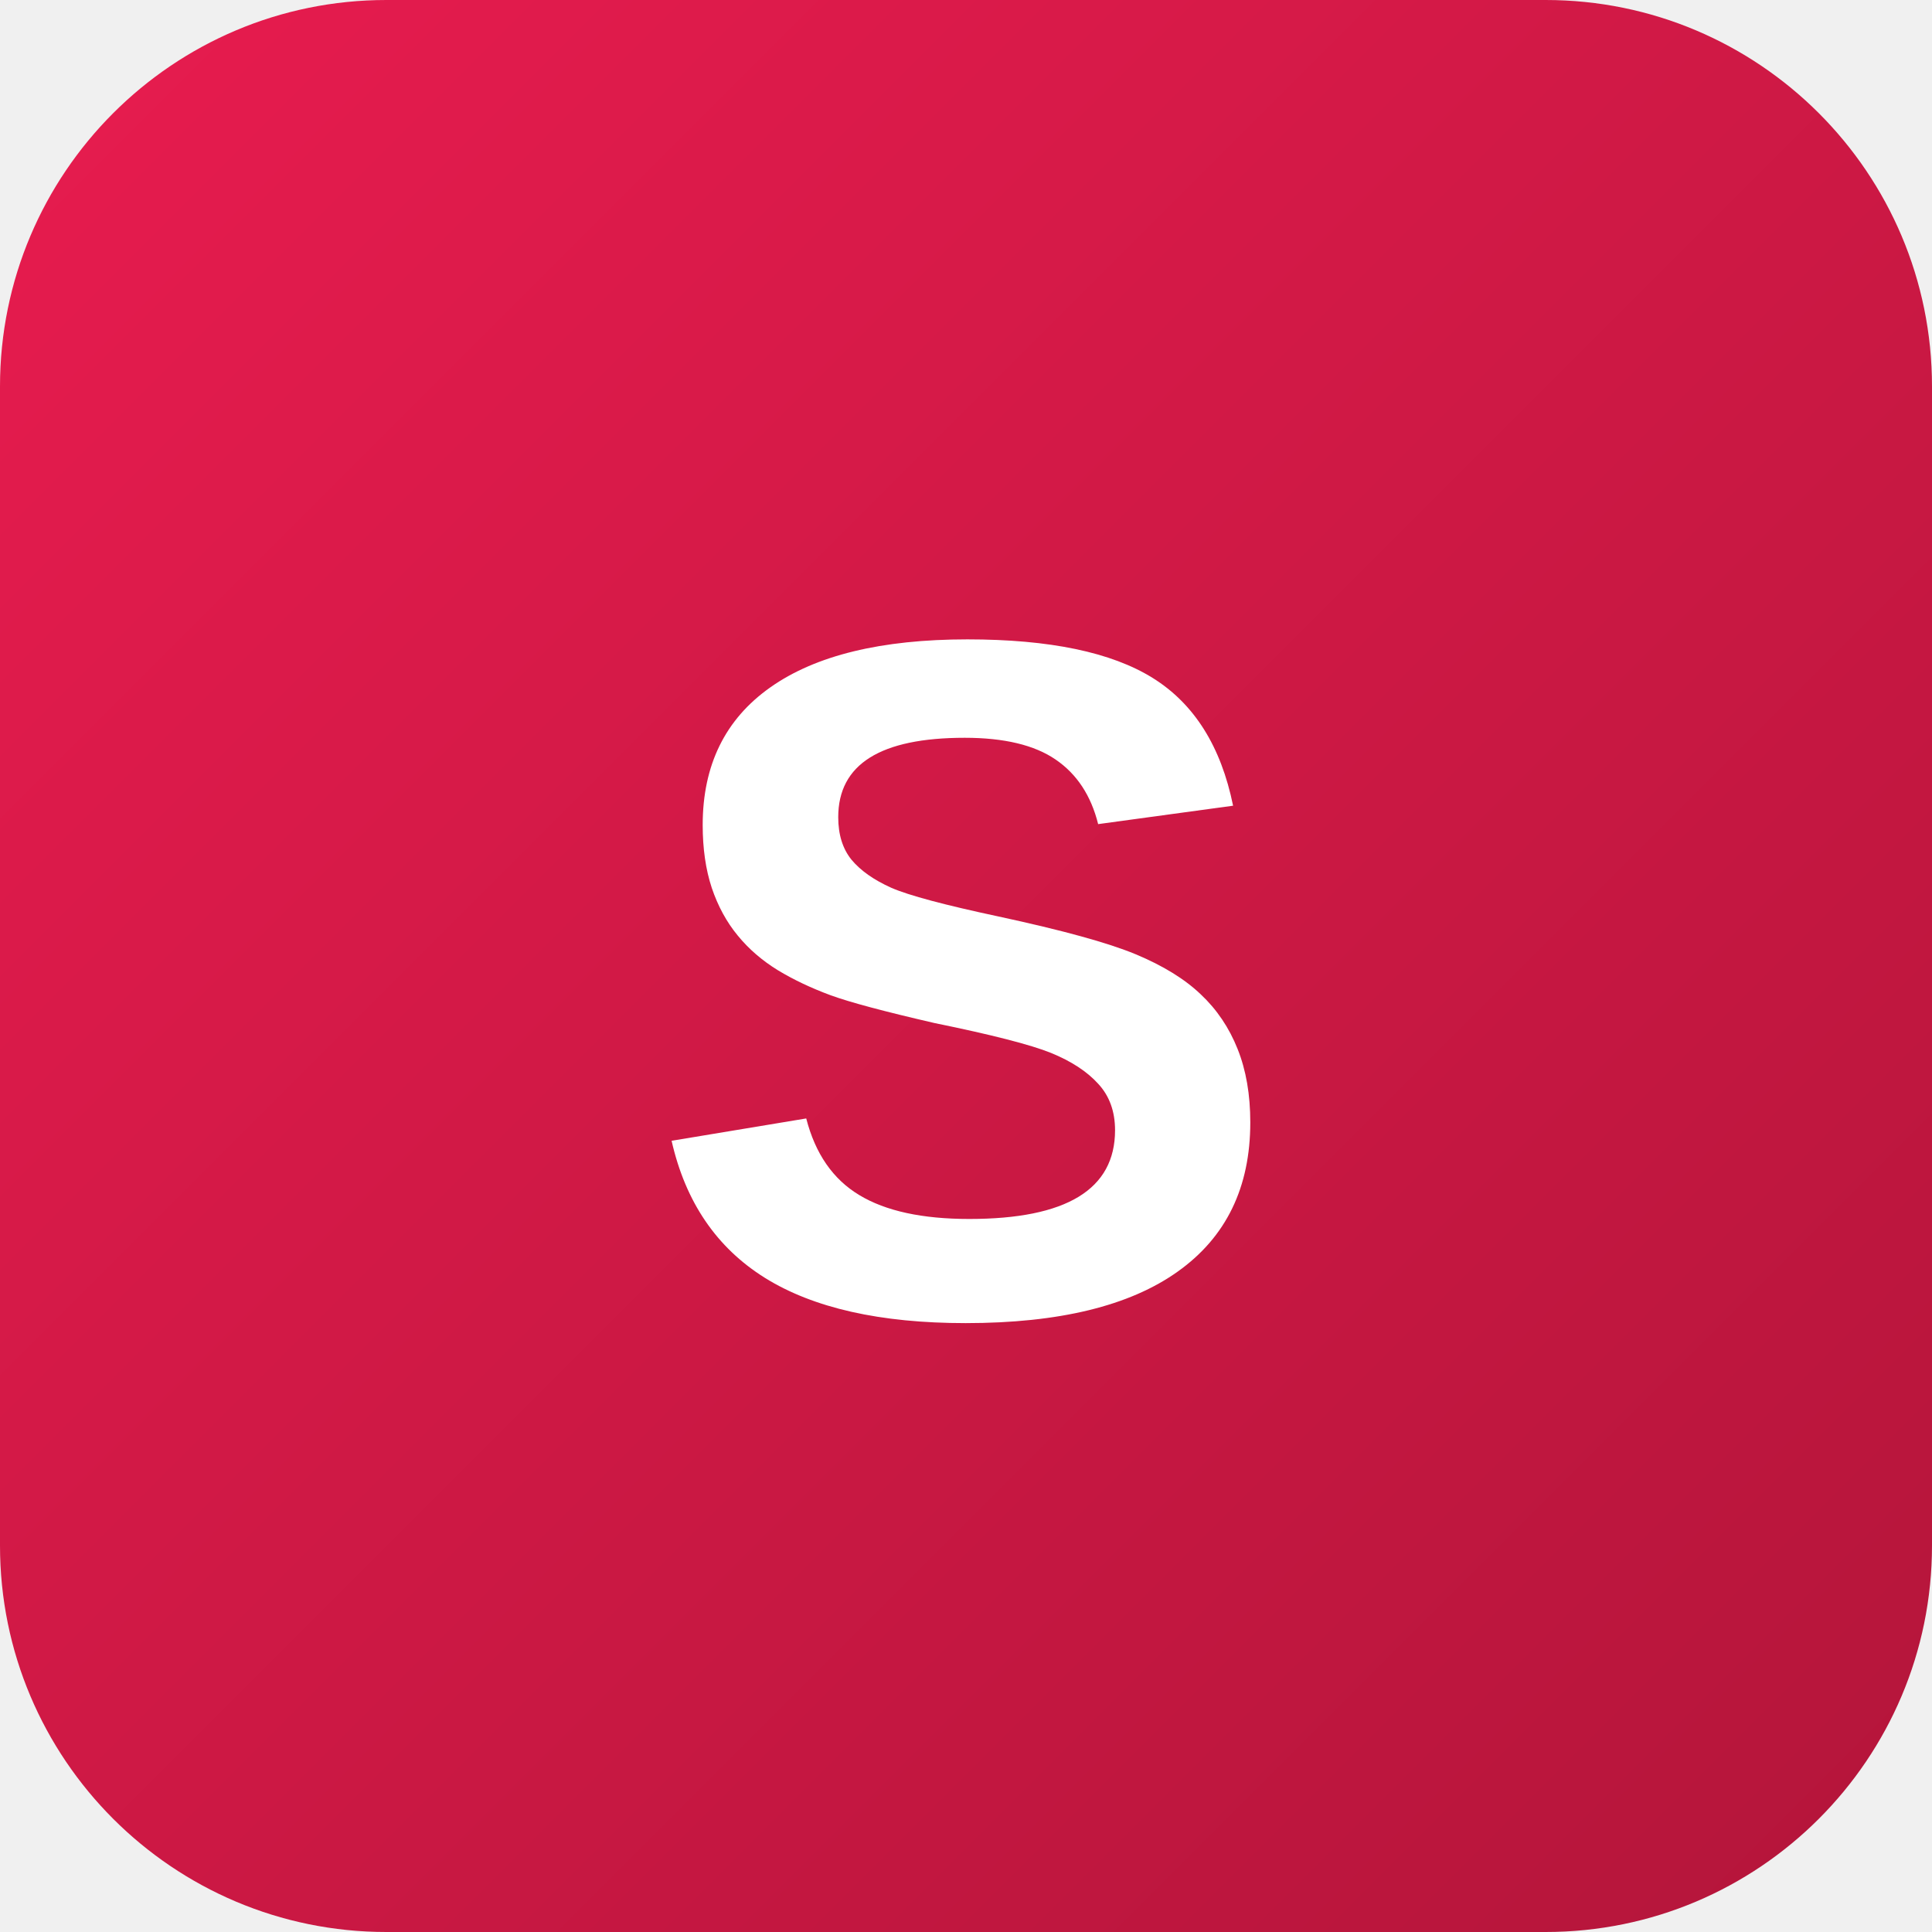
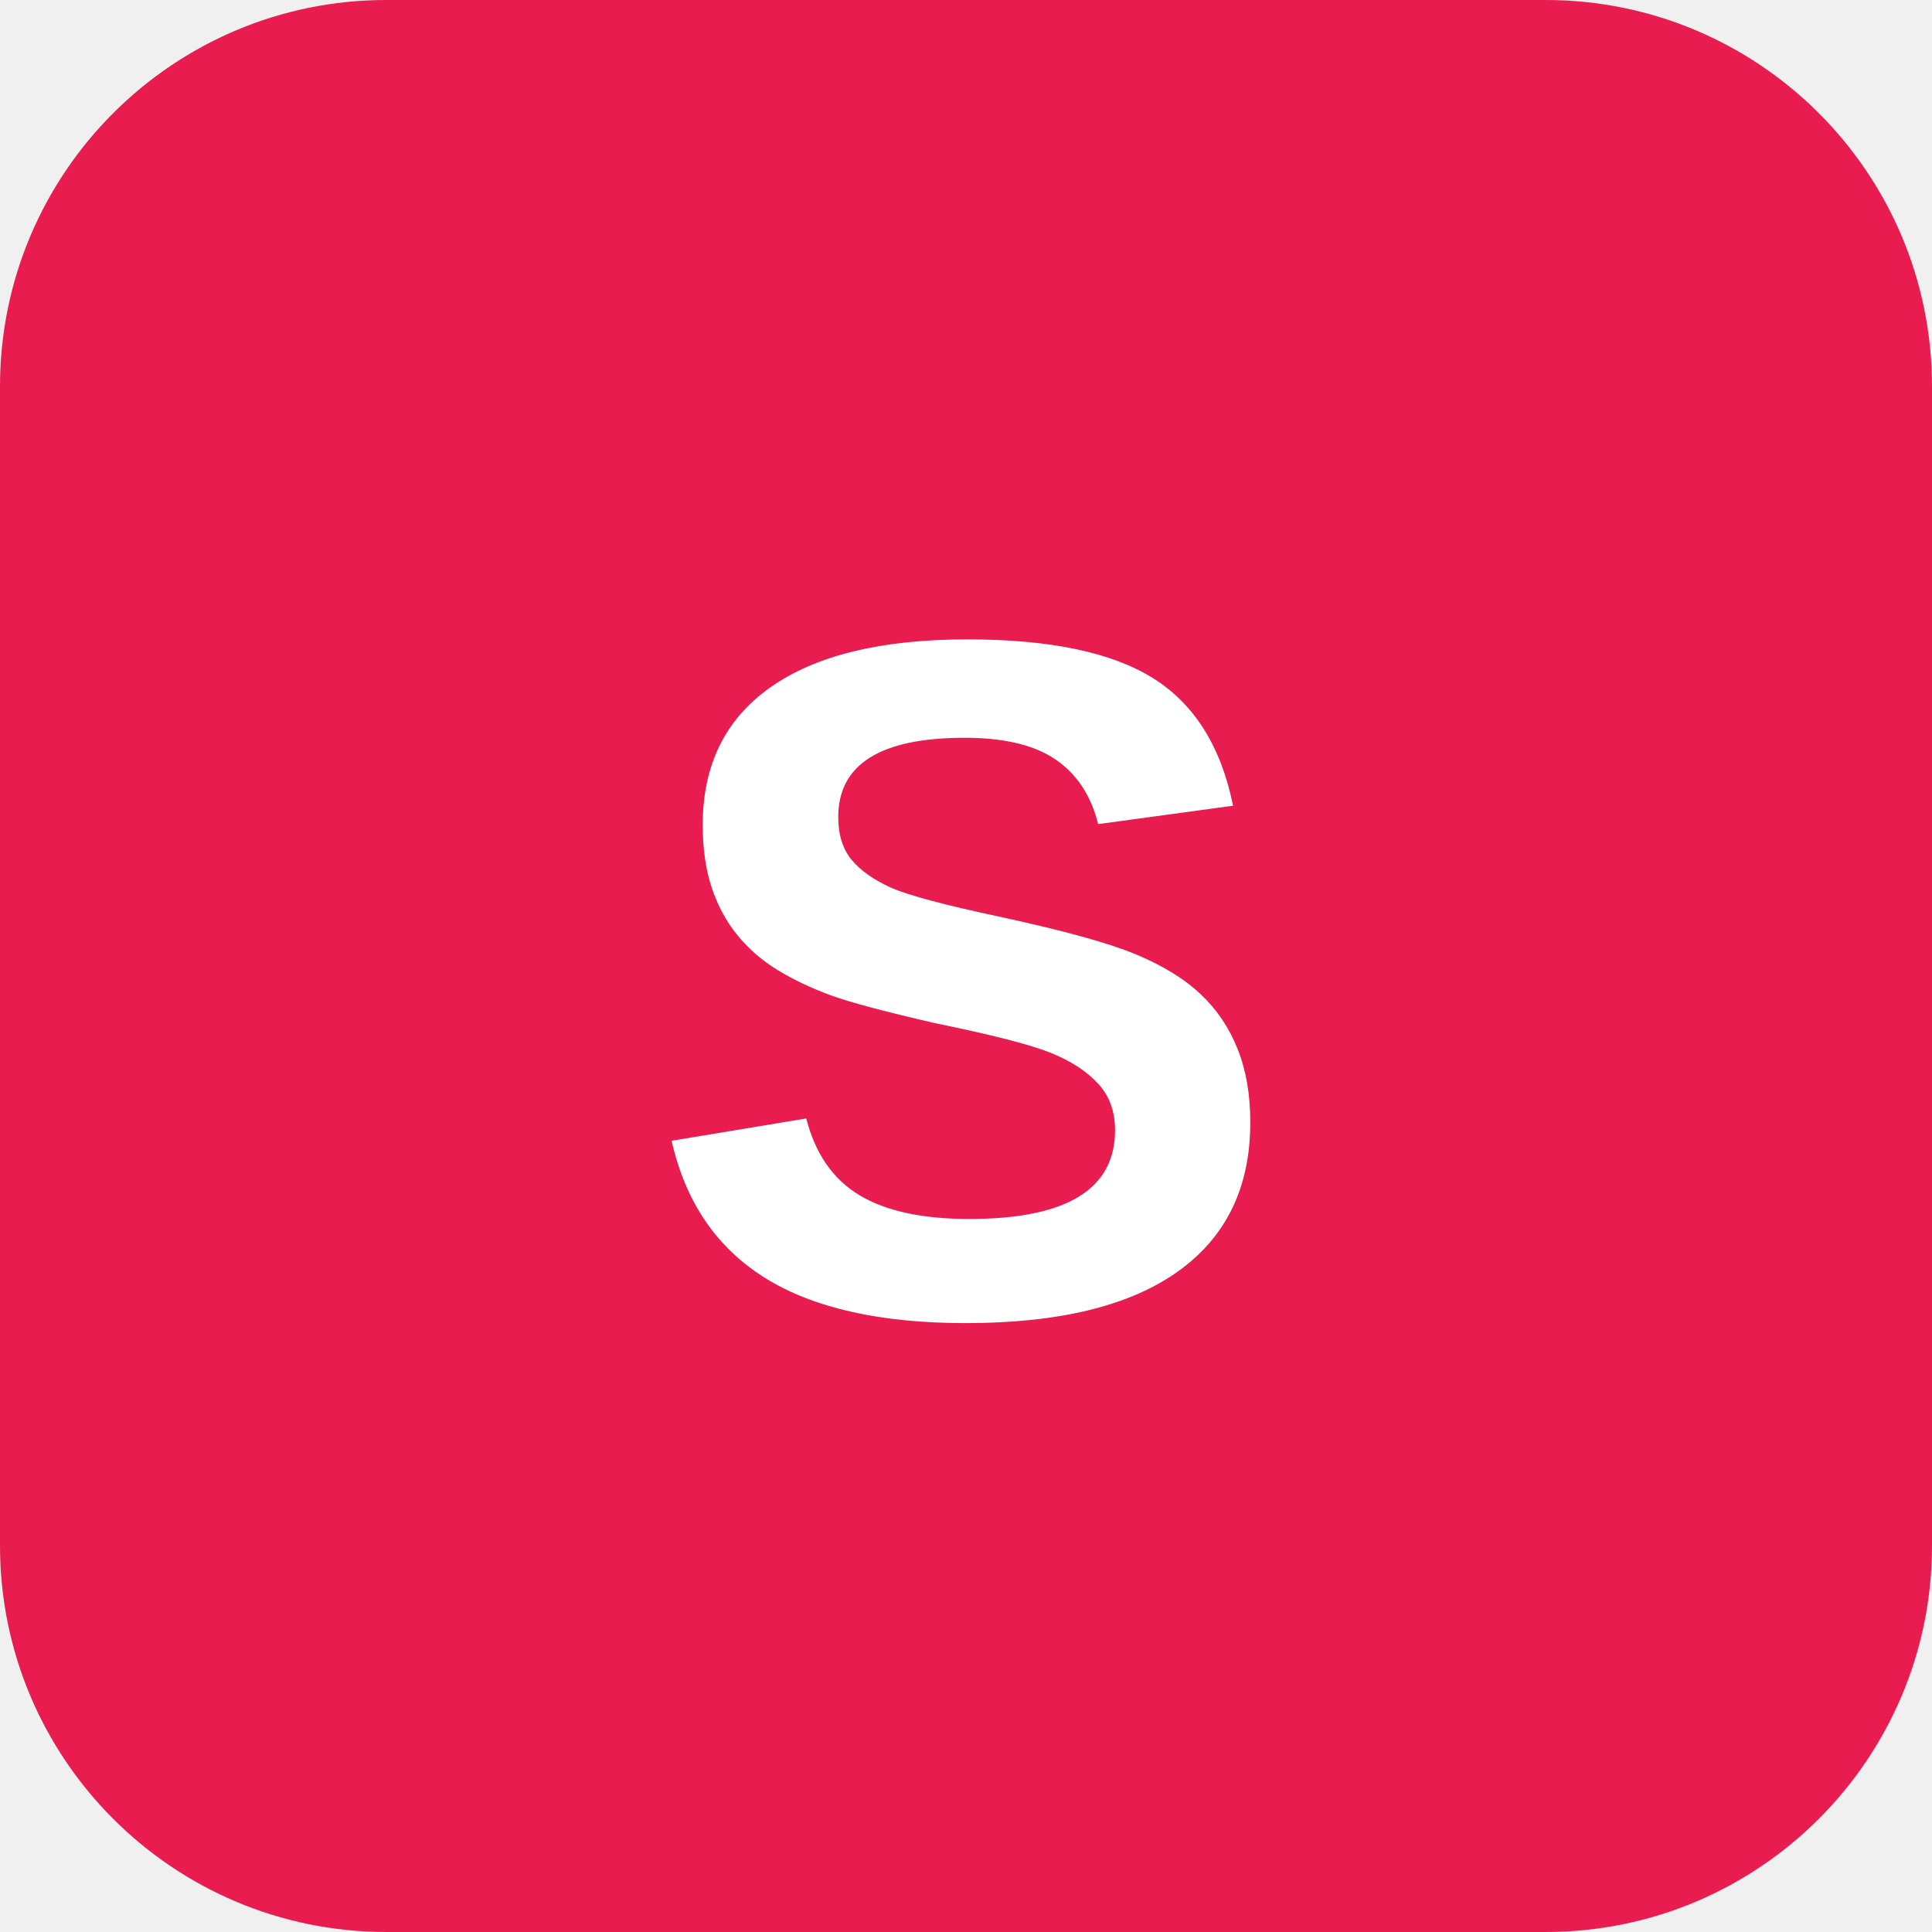
<svg xmlns="http://www.w3.org/2000/svg" viewBox="0 0 100 100">
-   <defs>
-     <linearGradient id="solflare-gradient" x1="0%" y1="0%" x2="100%" y2="100%">
-       <stop offset="0%" style="stop-color:#E81C4F;stop-opacity:1" />
-       <stop offset="100%" style="stop-color:#b3153a;stop-opacity:1" />
-     </linearGradient>
-   </defs>
-   <rect width="100" height="100" rx="20" fill="url(#solflare-gradient)" />
+   <rect width="100" height="100" rx="20" fill="#E81C4F" />
  <text x="50" y="68" font-family="Arial, sans-serif" font-size="50" font-weight="bold" fill="white" text-anchor="middle">S</text>
</svg>
